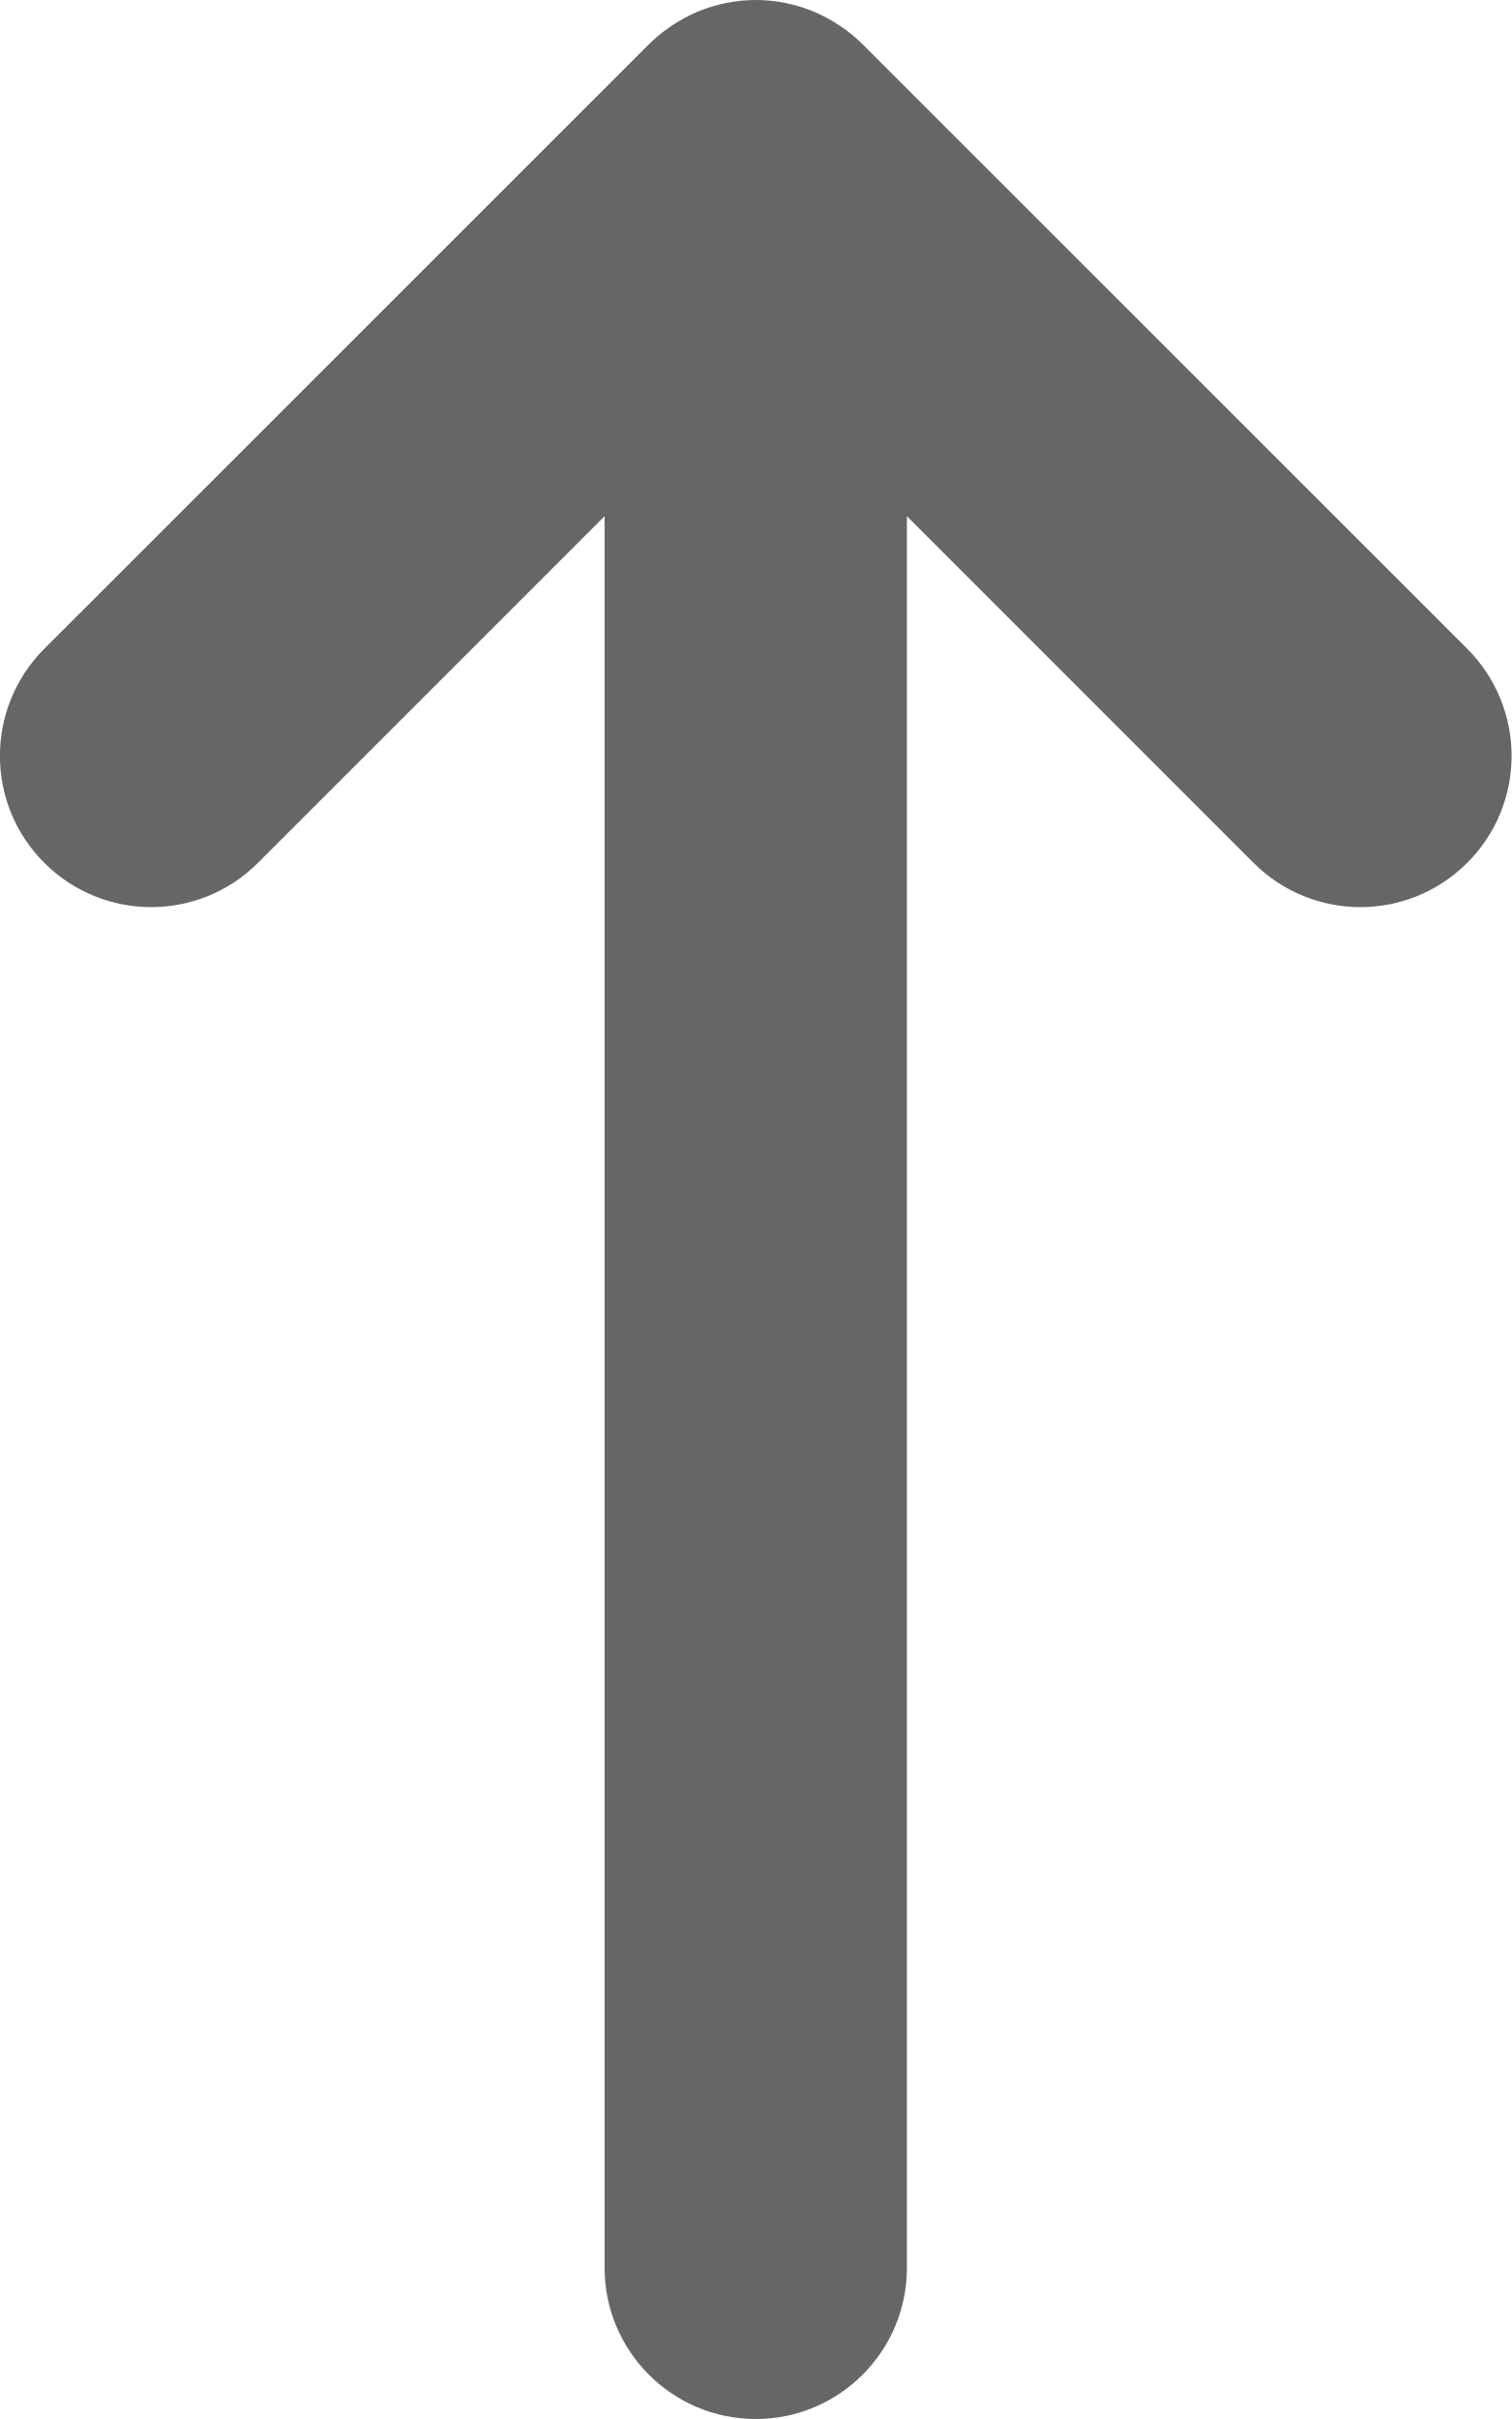
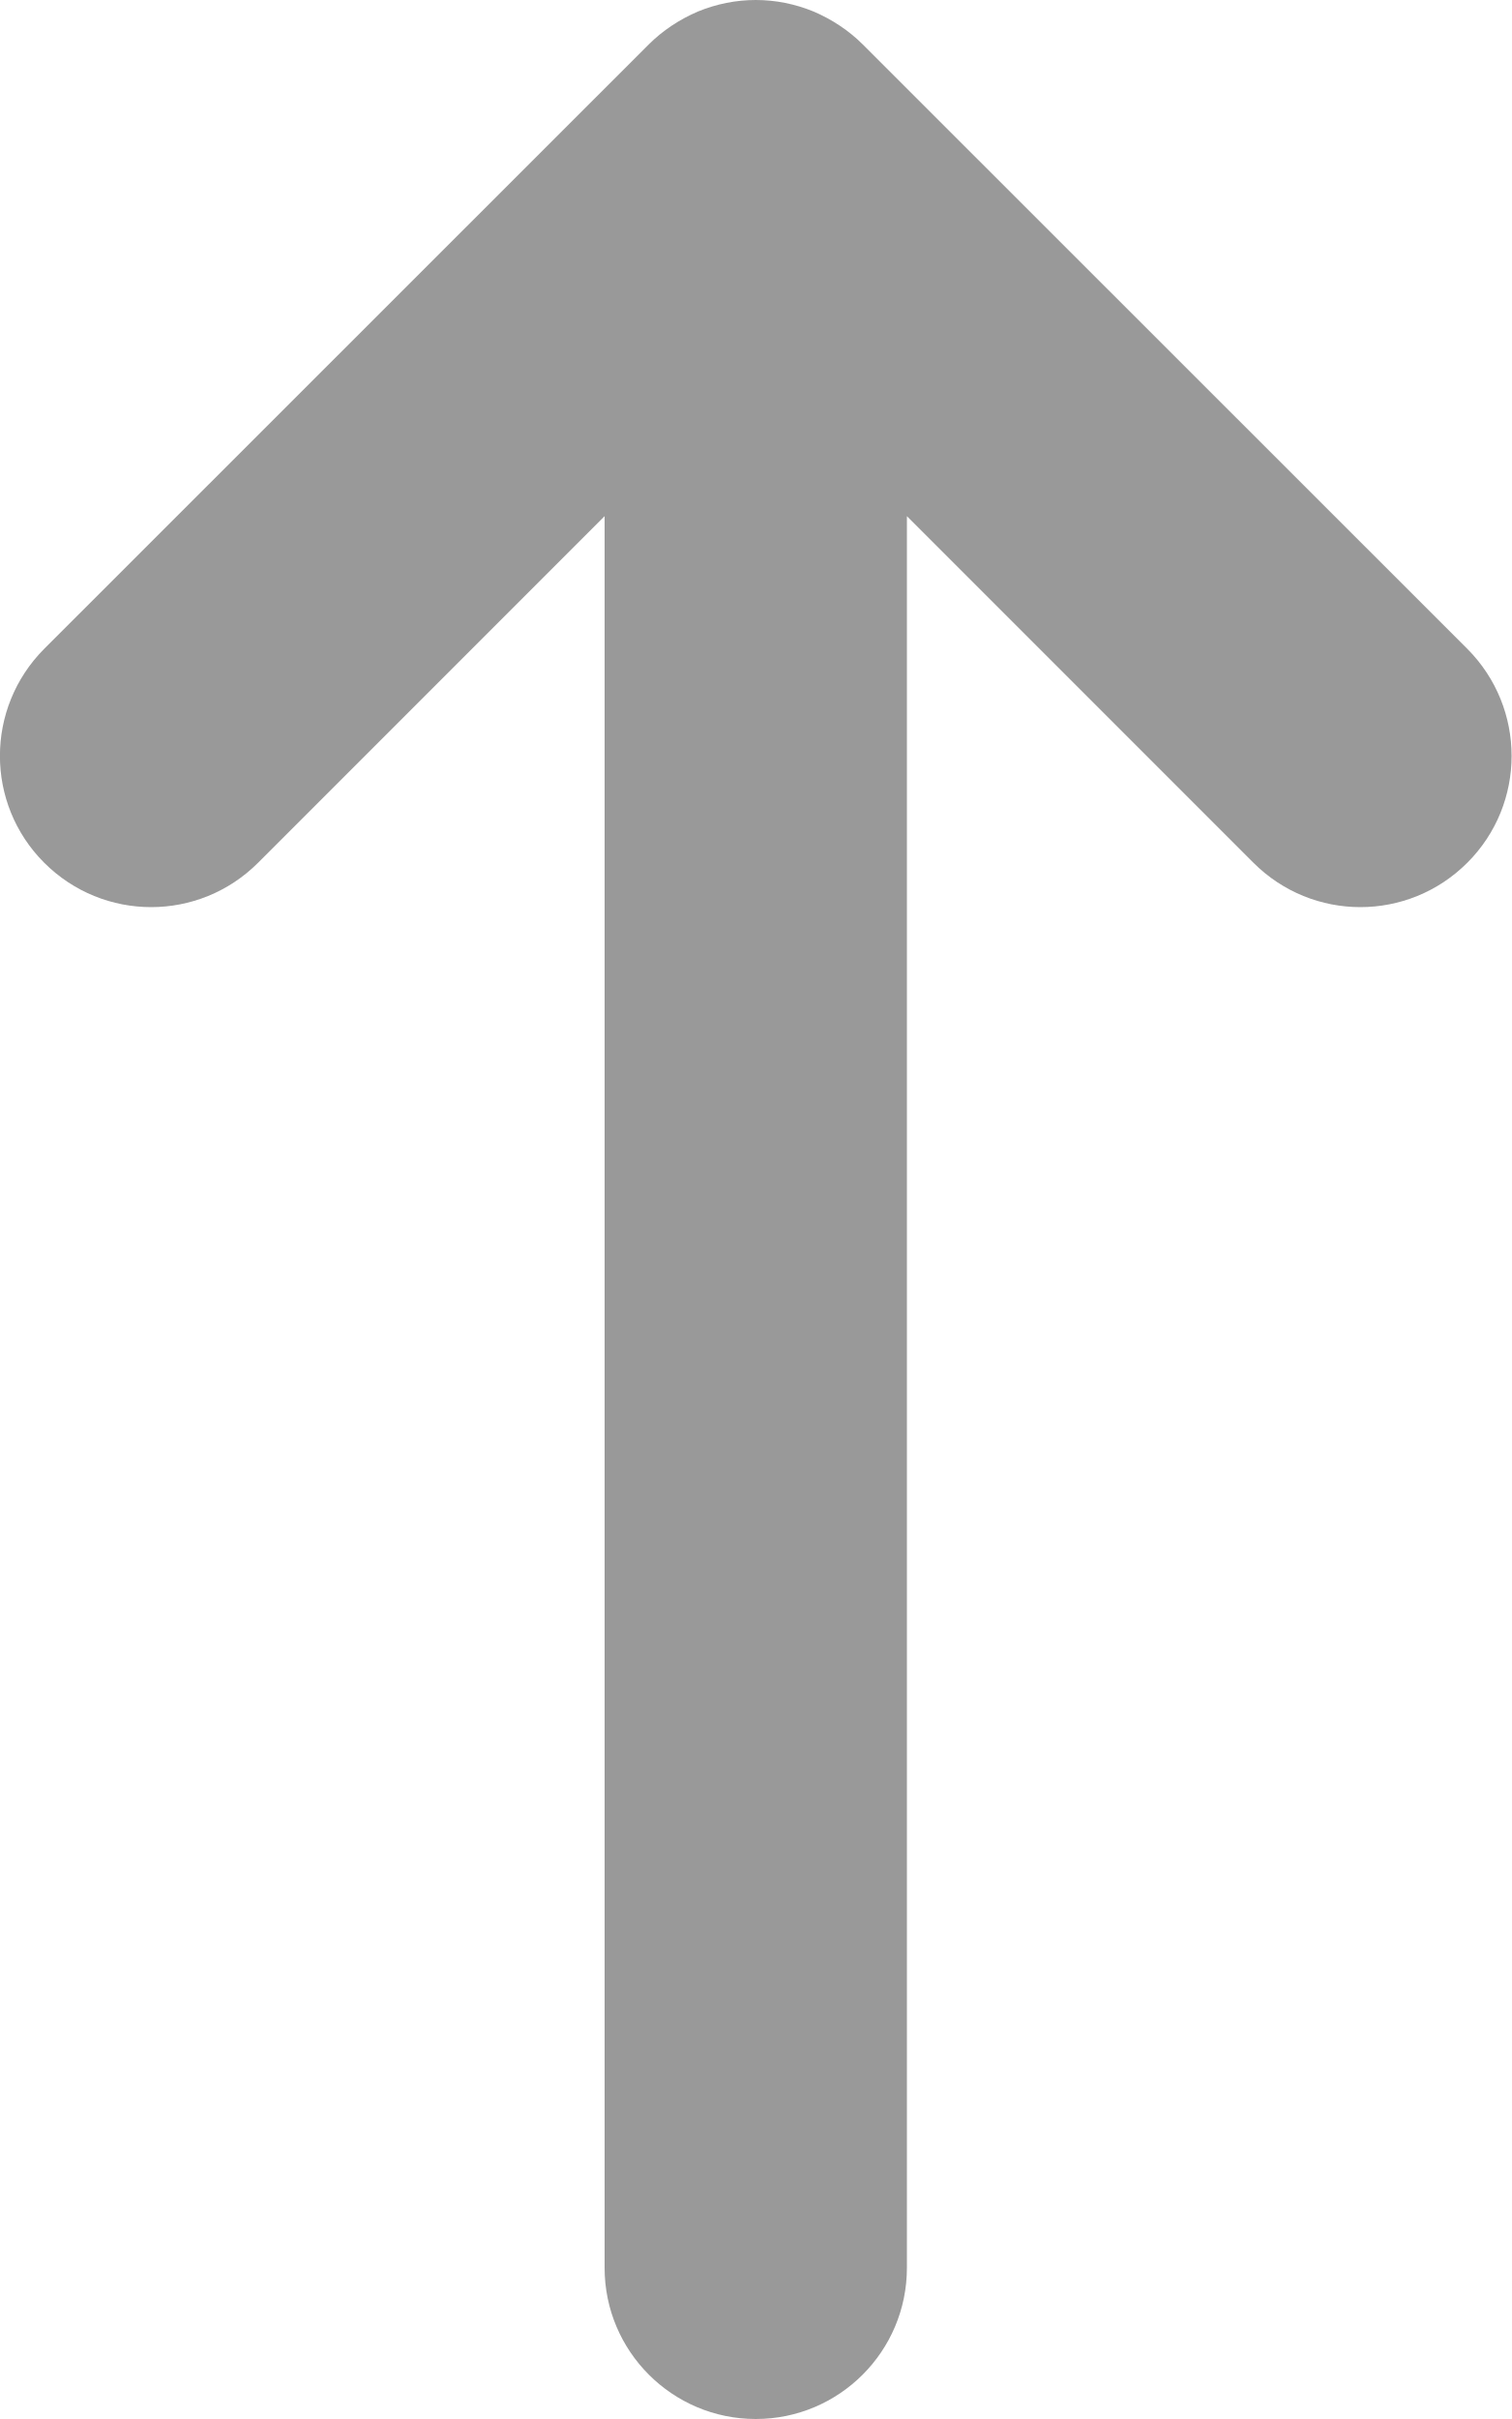
<svg xmlns="http://www.w3.org/2000/svg" width="5" height="8" viewBox="0 0 5 8" fill="none">
-   <path d="M4.146 2.853L3 1.707V7.5C3 7.776 2.776 8 2.5 8C2.224 8 2 7.776 2 7.5V1.707L0.854 2.853C0.658 3.049 0.342 3.049 0.146 2.853C-0.049 2.658 -0.049 2.342 0.146 2.146L2.146 0.147C2.192 0.101 2.248 0.064 2.309 0.038C2.37 0.013 2.435 -1.52588e-05 2.5 -1.52588e-05C2.565 -1.52588e-05 2.63 0.013 2.691 0.038C2.752 0.064 2.808 0.101 2.854 0.147L4.854 2.146C5.049 2.342 5.049 2.658 4.854 2.853C4.658 3.049 4.342 3.049 4.146 2.853Z" fill="#666666" />
+   <path d="M4.146 2.853L3 1.707V7.5C3 7.776 2.776 8 2.5 8C2.224 8 2 7.776 2 7.5V1.707L0.854 2.853C0.658 3.049 0.342 3.049 0.146 2.853C-0.049 2.658 -0.049 2.342 0.146 2.146L2.146 0.147C2.192 0.101 2.248 0.064 2.309 0.038C2.37 0.013 2.435 -1.52588e-05 2.5 -1.52588e-05C2.565 -1.52588e-05 2.63 0.013 2.691 0.038C2.752 0.064 2.808 0.101 2.854 0.147L4.854 2.146C5.049 2.342 5.049 2.658 4.854 2.853C4.658 3.049 4.342 3.049 4.146 2.853Z" fill="#999999" />
</svg>
